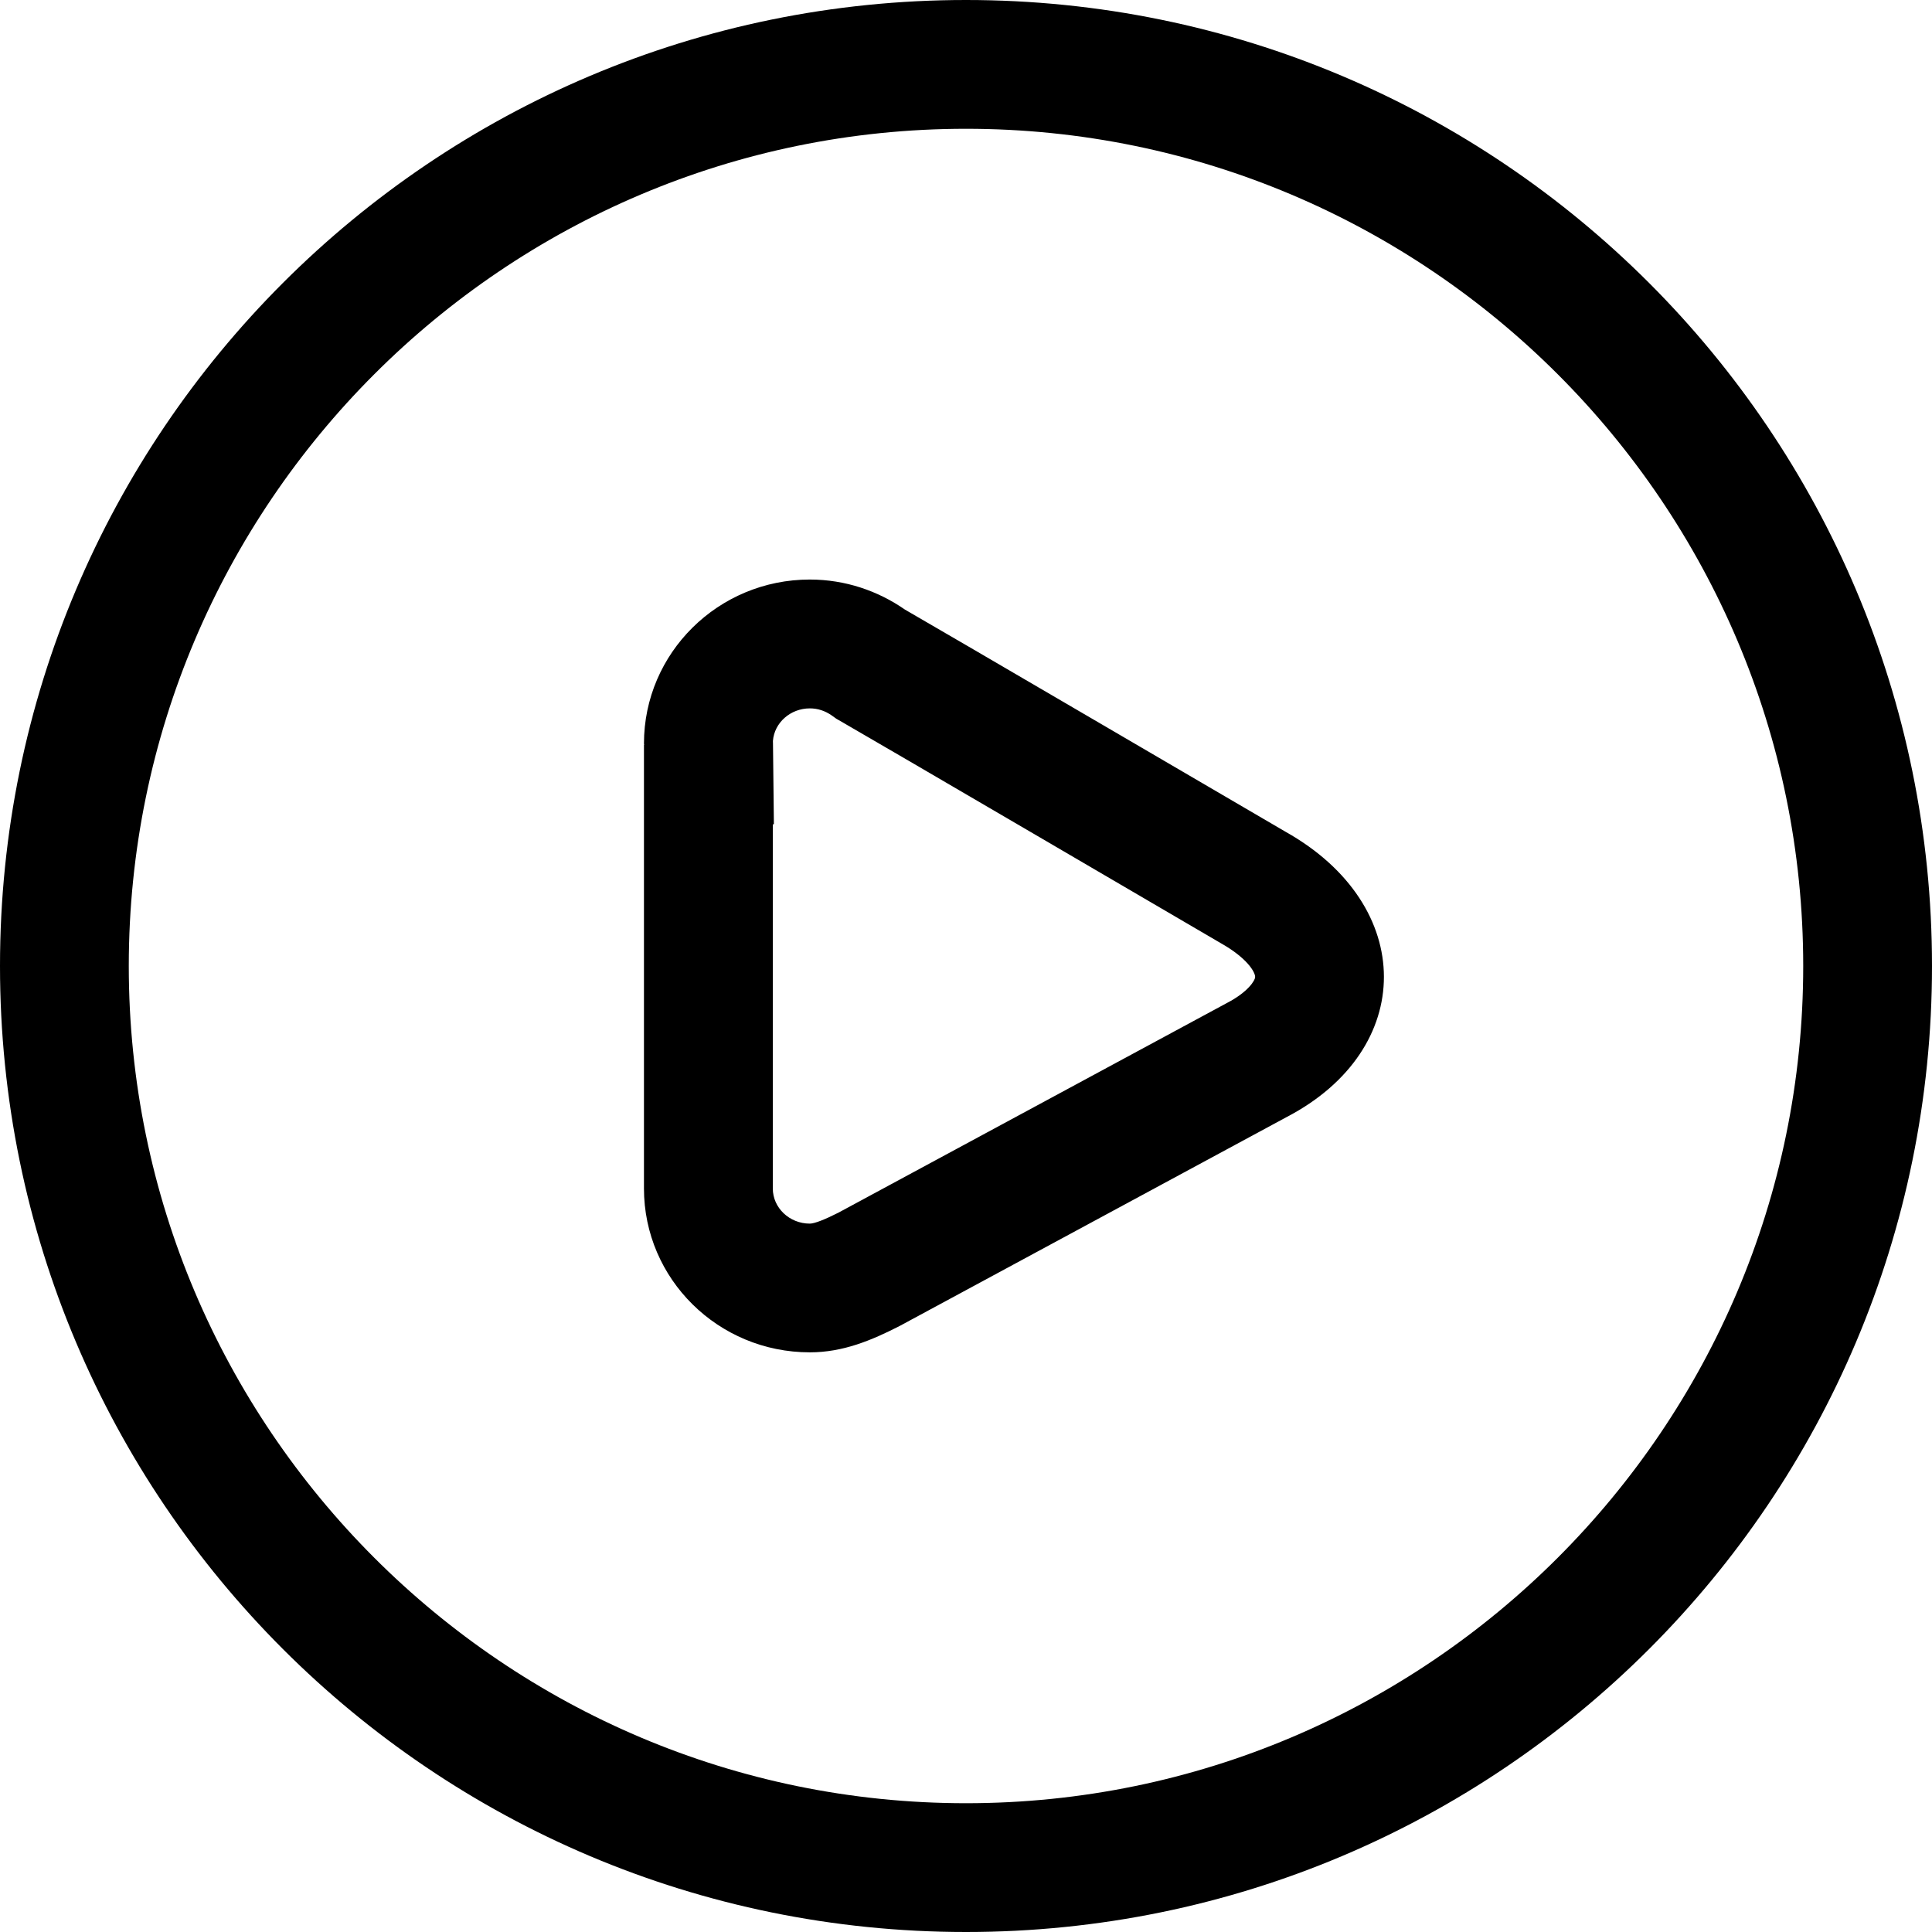
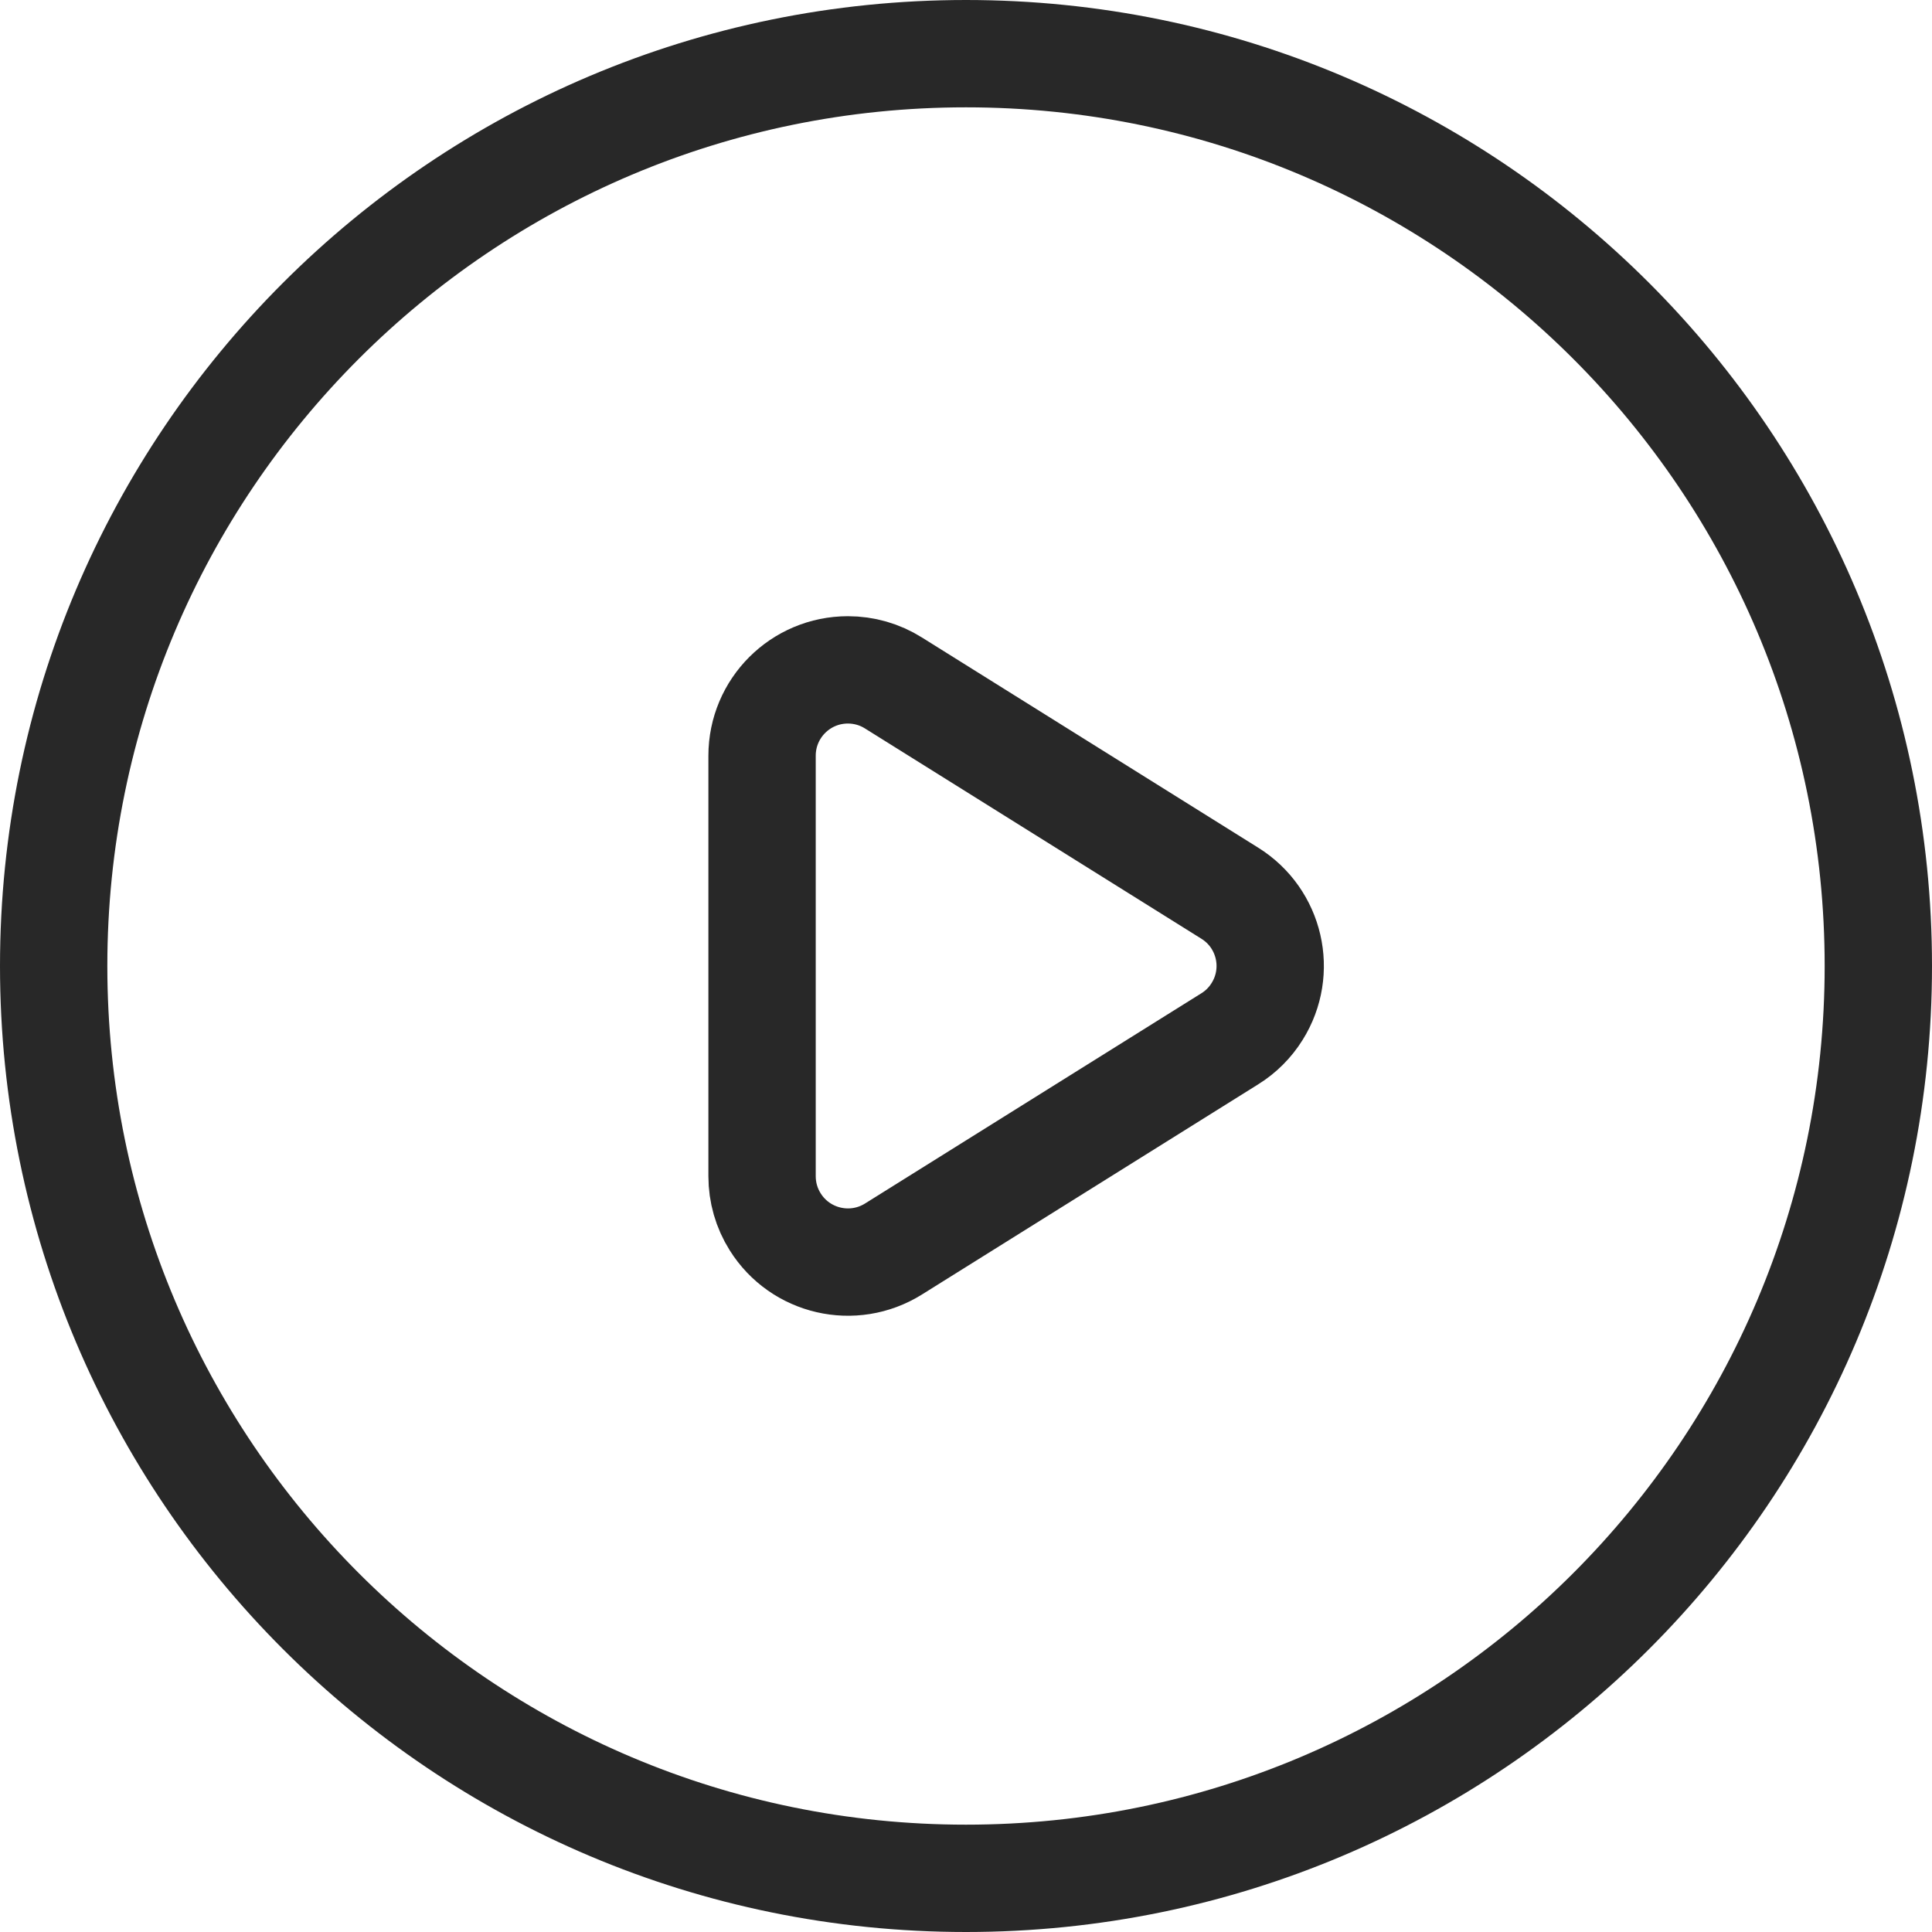
- <svg xmlns="http://www.w3.org/2000/svg" width="32px" height="32px" viewBox="0 0 32 32" version="1.1">
+ <svg xmlns="http://www.w3.org/2000/svg" width="18px" height="18px" viewBox="0 0 18 18" version="1.1">
  <g id="icon" stroke="none" stroke-width="1" fill="none" fill-rule="evenodd">
-     <g transform="translate(-767, -594)" id="Group-24">
-       <g transform="translate(378, 146)">
-         <g transform="translate(0, 445)">
-           <g id="sc_icon_scsp" transform="translate(387, 1)">
-             <rect id="Rectangle-Copy-75" x="0" y="0" width="36" height="36" />
-             <path d="M23.295,15.778 C23.295,15.778 17.219,12.225 16.989,12.097 C16.543,11.787 16.001,11.599 15.413,11.599 C13.897,11.599 12.666,12.815 12.666,14.316 C12.666,14.324 12.669,14.33 12.669,14.339 L12.666,14.339 L12.666,21.685 C12.666,23.185 13.897,24.399 15.413,24.399 C15.963,24.399 16.434,24.201 16.9,23.963 L23.309,20.503 C25.458,19.384 25.466,16.999 23.295,15.778 L23.295,15.778 Z M22.325,18.611 L15.888,22.085 C15.665,22.198 15.492,22.267 15.413,22.267 C15.076,22.267 14.8,22.006 14.8,21.684 L14.8,15.658 L14.818,15.648 L14.803,14.309 L14.802,14.273 C14.825,13.971 15.091,13.733 15.414,13.733 C15.542,13.733 15.663,13.772 15.773,13.848 L15.853,13.905 L15.94,13.955 C16.234,14.12 22.217,17.62 22.217,17.62 C22.66,17.869 22.791,18.104 22.789,18.182 C22.788,18.241 22.669,18.432 22.325,18.611 L22.325,18.611 Z M18,2 C9.163,2 2,9.163 2,18 C2,26.837 9.163,34 18,34 C26.837,34 34,26.837 34,18 C34,9.163 26.837,2 18,2 Z M18,31.867 C10.353,31.867 4.133,25.647 4.133,18 C4.133,10.353 10.353,4.133 18,4.133 C25.647,4.133 31.867,10.353 31.867,18 C31.867,25.647 25.647,31.867 18,31.867 Z" id="Shape" fill="#000000" fill-rule="nonzero" />
-           </g>
-         </g>
+     <g transform="translate(-210, -134)" id="Upload_icon_video_24" stroke="#282828">
+       <g transform="translate(211, 135)">
+         <path d="M9.278,6.142 L11.237,9.276 C11.471,9.651 11.357,10.144 10.983,10.378 C10.856,10.458 10.709,10.5 10.559,10.5 L6.641,10.5 C6.199,10.5 5.841,10.142 5.841,9.7 C5.841,9.55 5.883,9.403 5.963,9.276 L7.922,6.142 C8.156,5.767 8.649,5.653 9.024,5.888 C9.127,5.952 9.214,6.039 9.278,6.142 Z" id="Triangle" stroke-linejoin="round" transform="translate(8.6, 8) rotate(-270) translate(-8.6, -8) " />
+         <path d="M8,-0.5 C12.695,-0.5 16.5,3.305 16.5,8 C16.5,12.695 12.695,16.5 8,16.5 C3.305,16.5 -0.5,12.695 -0.5,8 C-0.5,3.305 3.305,-0.5 8,-0.5 Z" id="Path" fill-rule="nonzero" />
      </g>
    </g>
  </g>
</svg>
